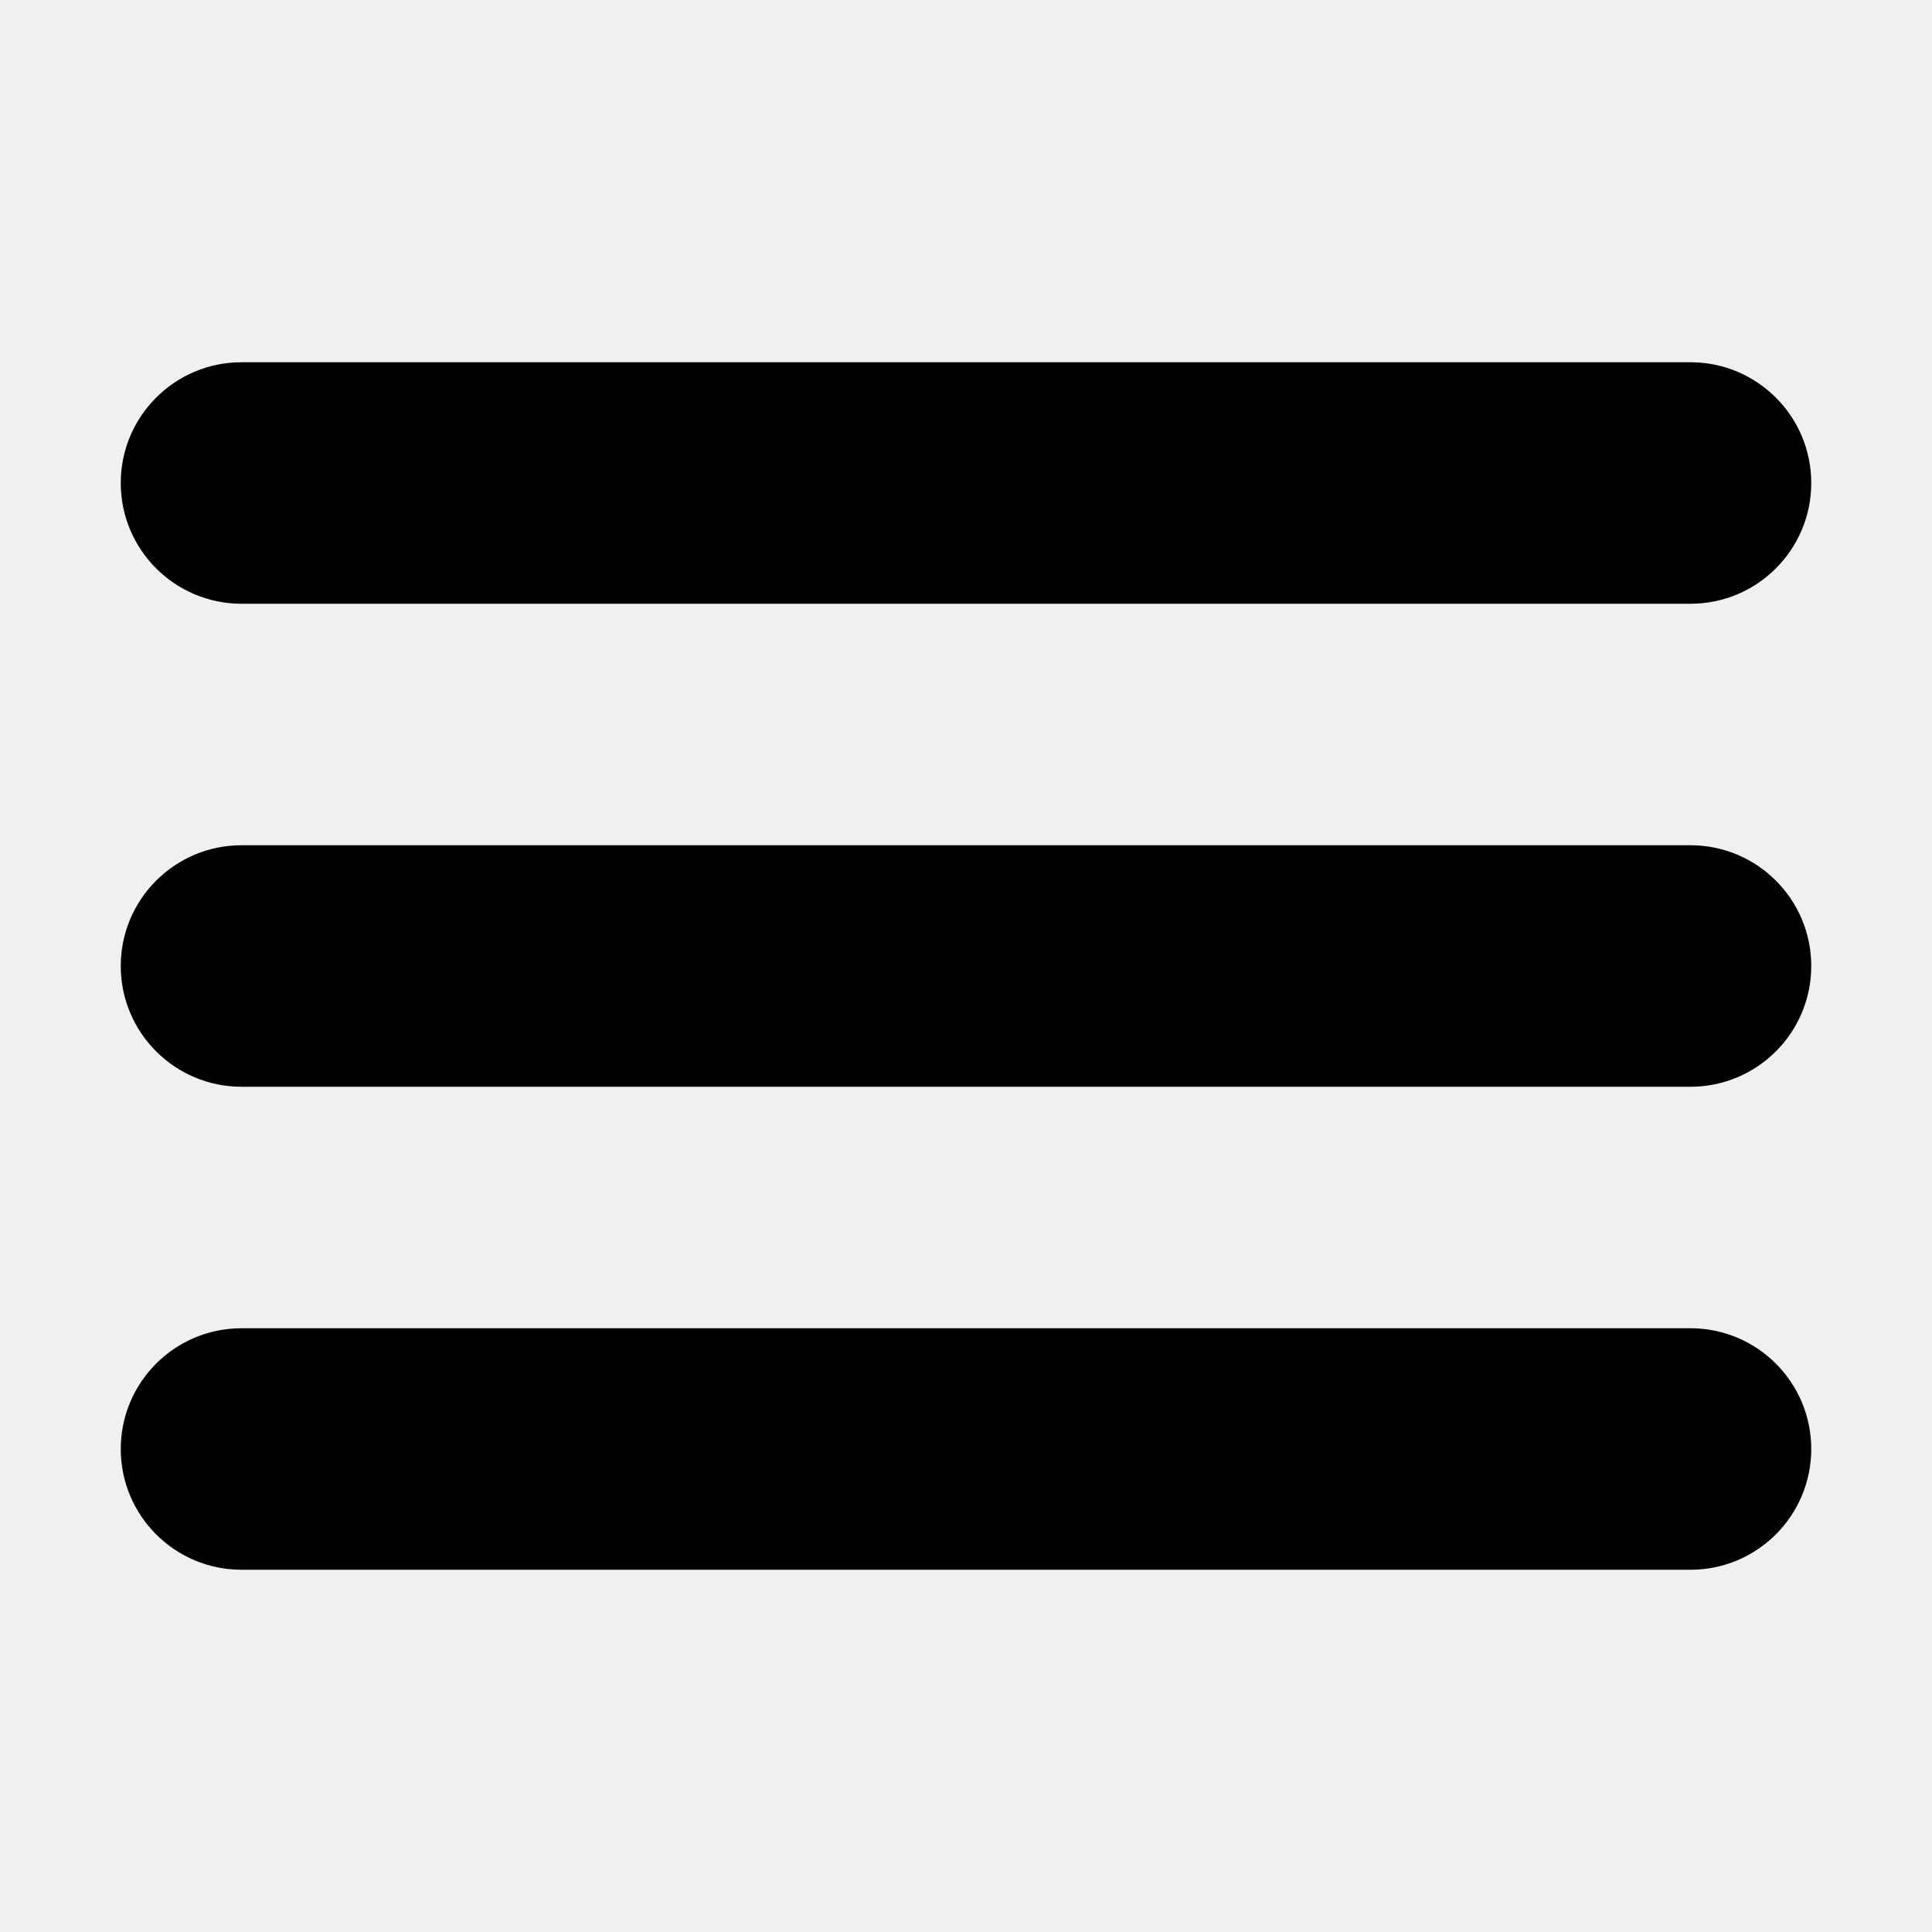
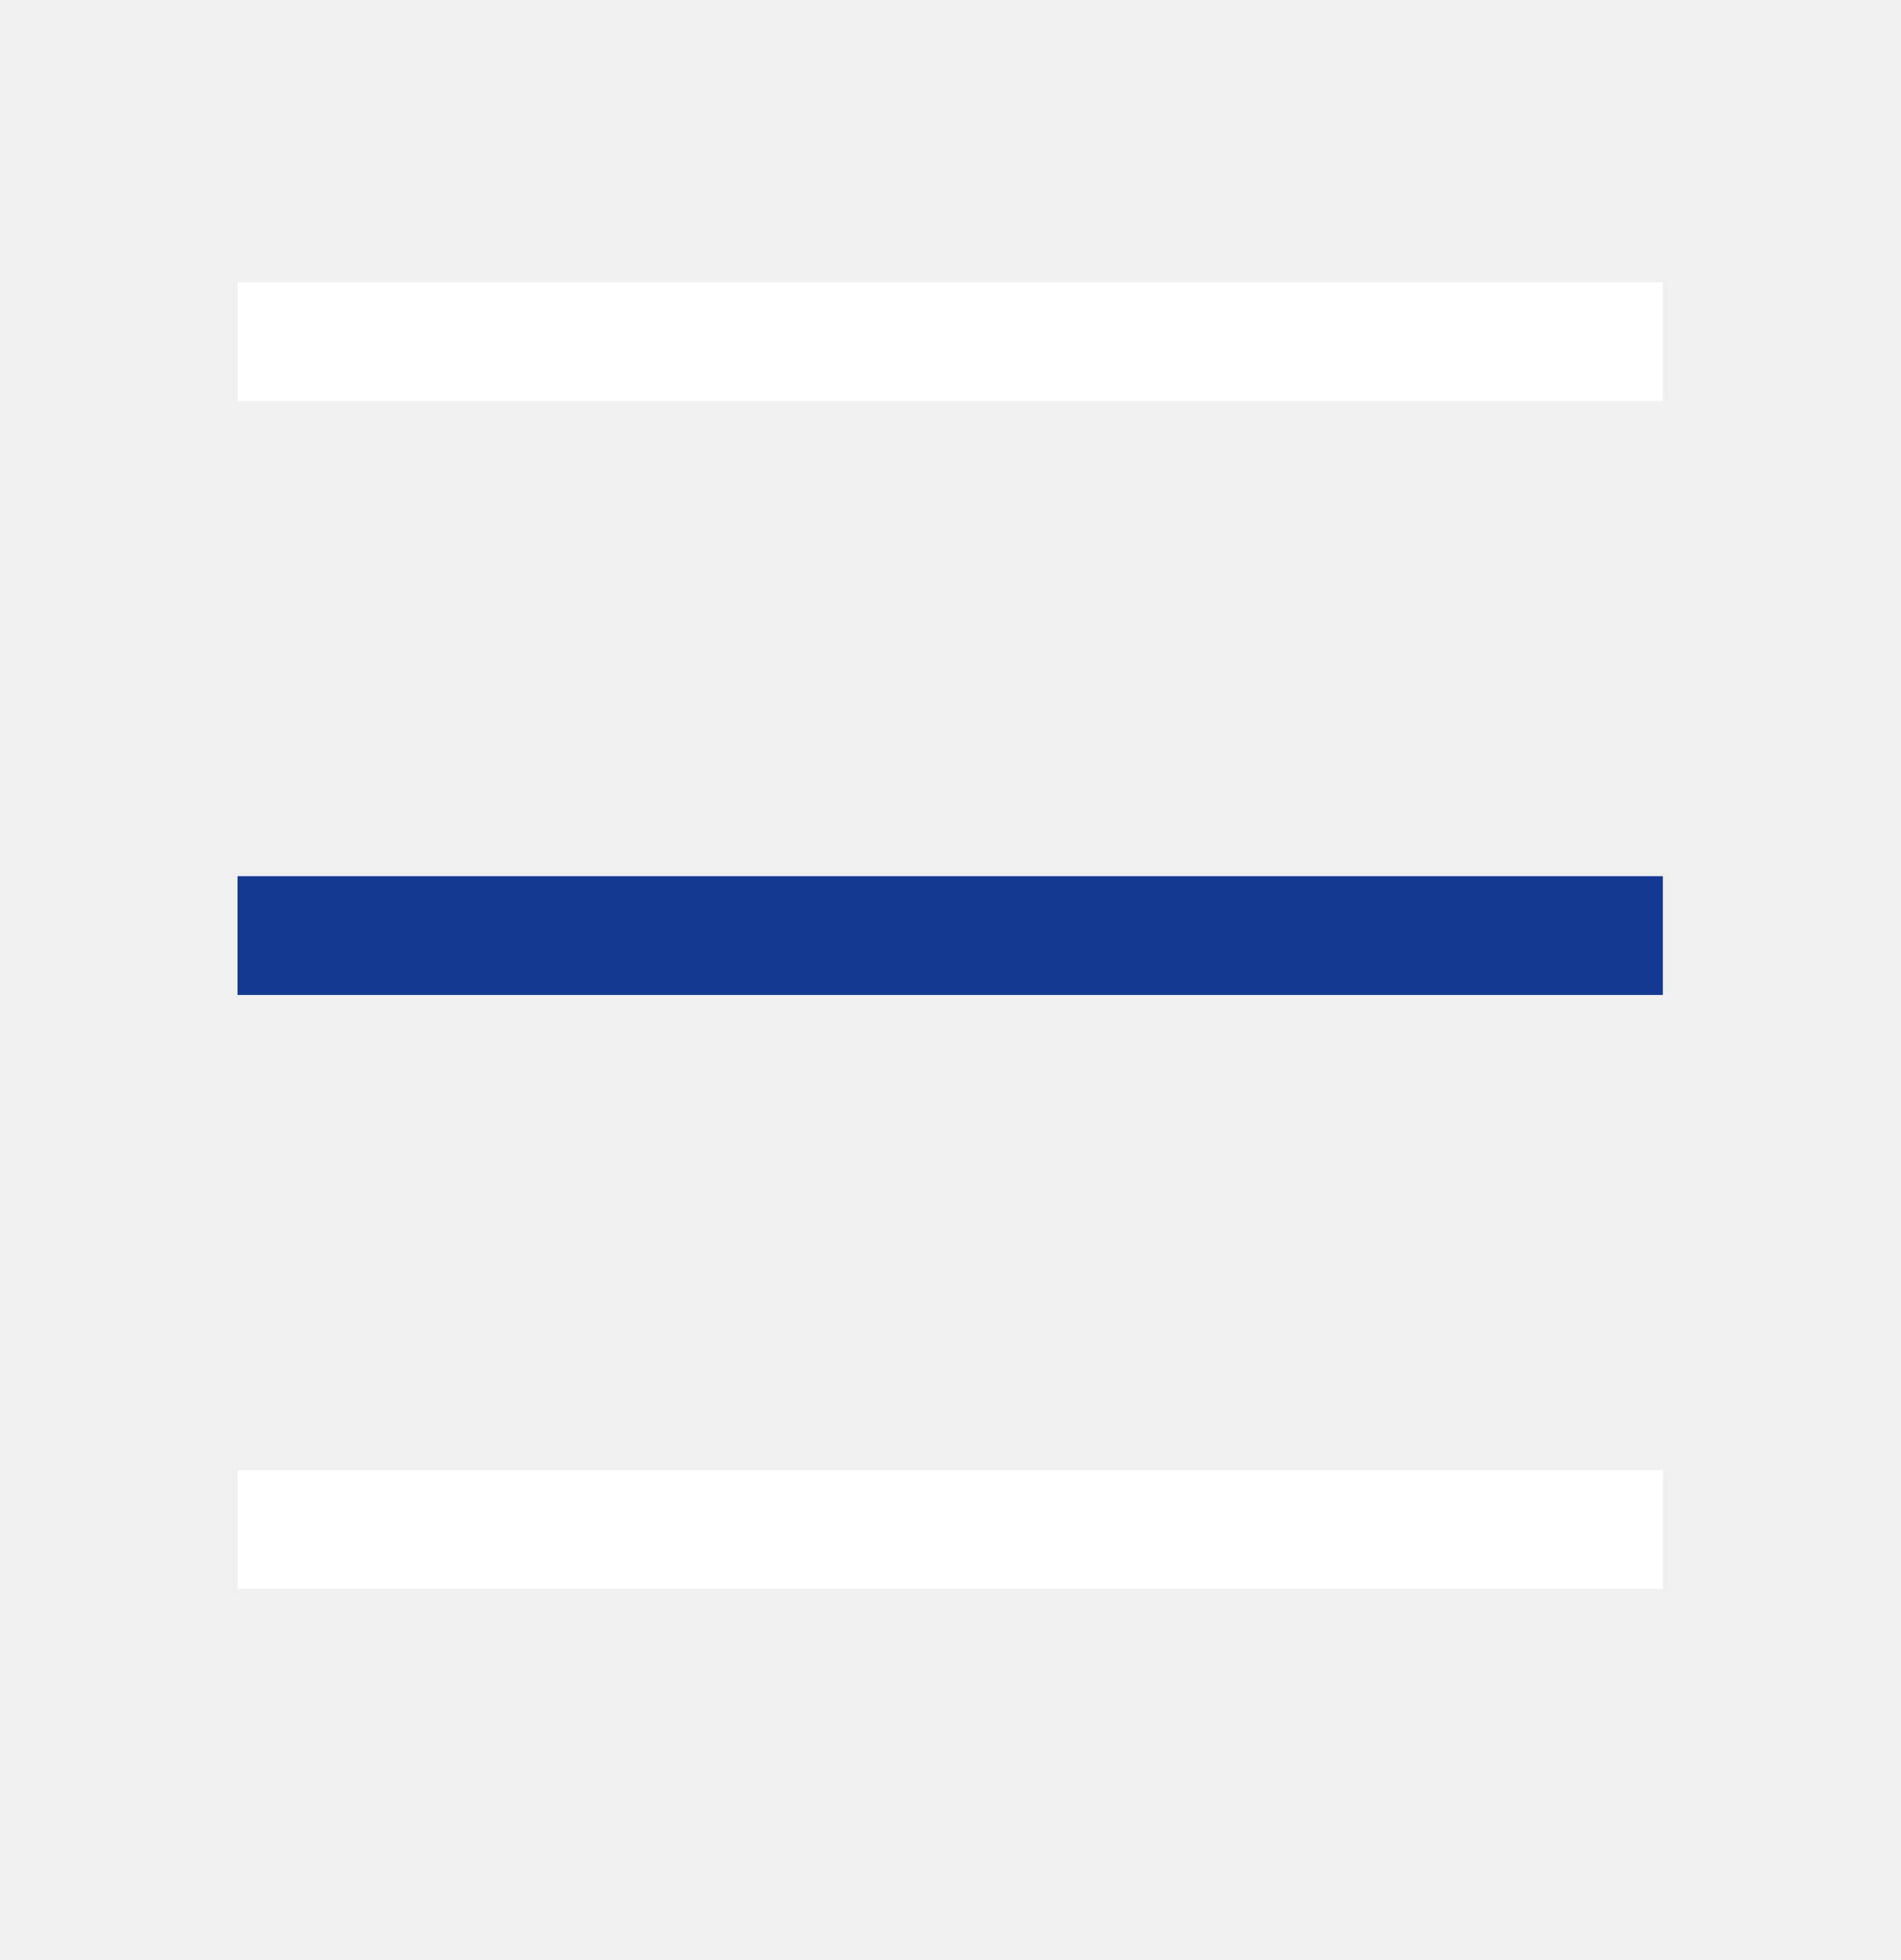
- <svg xmlns="http://www.w3.org/2000/svg" height="32px" id="Layer_1" style="enable-background:new 0 0 32 32;" version="1.1" viewBox="0 0 32 32" width="32px" xml:space="preserve">
-   <path d="M4,10h24c1.104,0,2-0.896,2-2s-0.896-2-2-2H4C2.896,6,2,6.896,2,8S2.896,10,4,10z M28,14H4c-1.104,0-2,0.896-2,2  s0.896,2,2,2h24c1.104,0,2-0.896,2-2S29.104,14,28,14z M28,22H4c-1.104,0-2,0.896-2,2s0.896,2,2,2h24c1.104,0,2-0.896,2-2  S29.104,22,28,22z" />
+ <svg xmlns="http://www.w3.org/2000/svg" width="32" height="33" viewBox="0 0 32 33" fill="none">
+   <line x1="4" y1="5.751" x2="28" y2="5.751" stroke="white" stroke-width="2" />
+   <line x1="4" y1="15.752" x2="28" y2="15.752" stroke="#143993" stroke-width="2" />
+   <line x1="4" y1="25.752" x2="28" y2="25.752" stroke="white" stroke-width="2" />
</svg>
